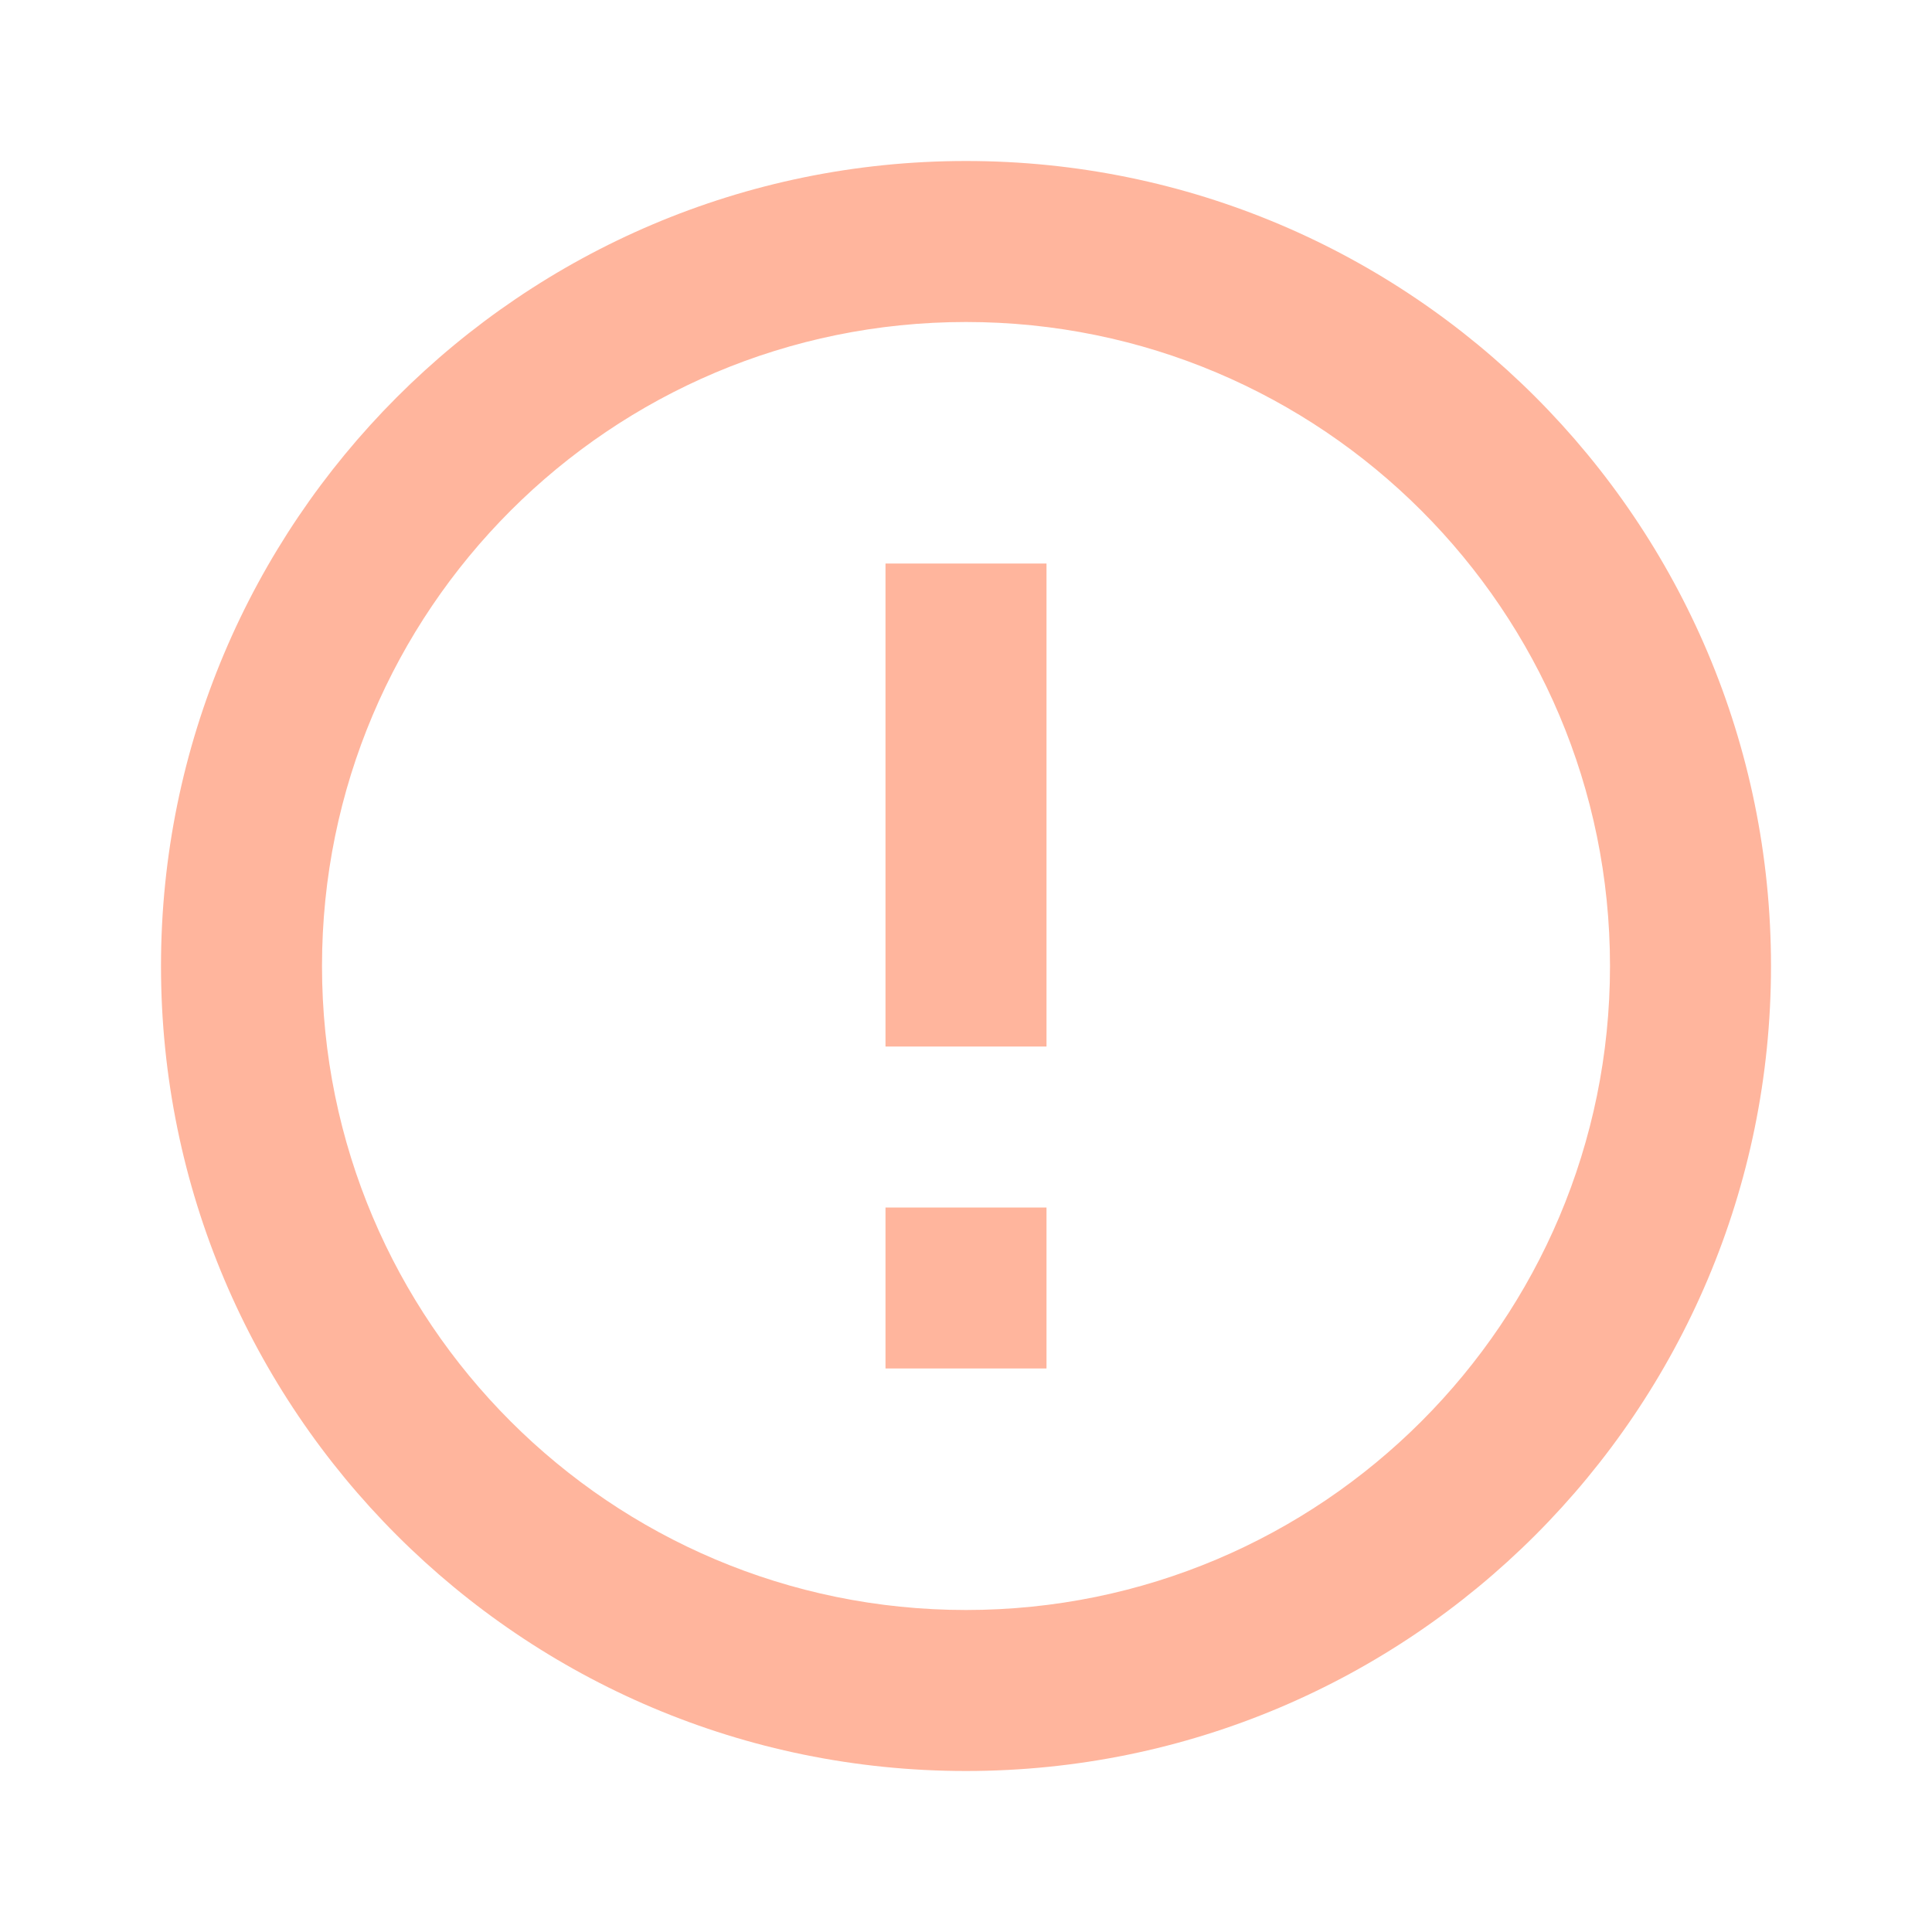
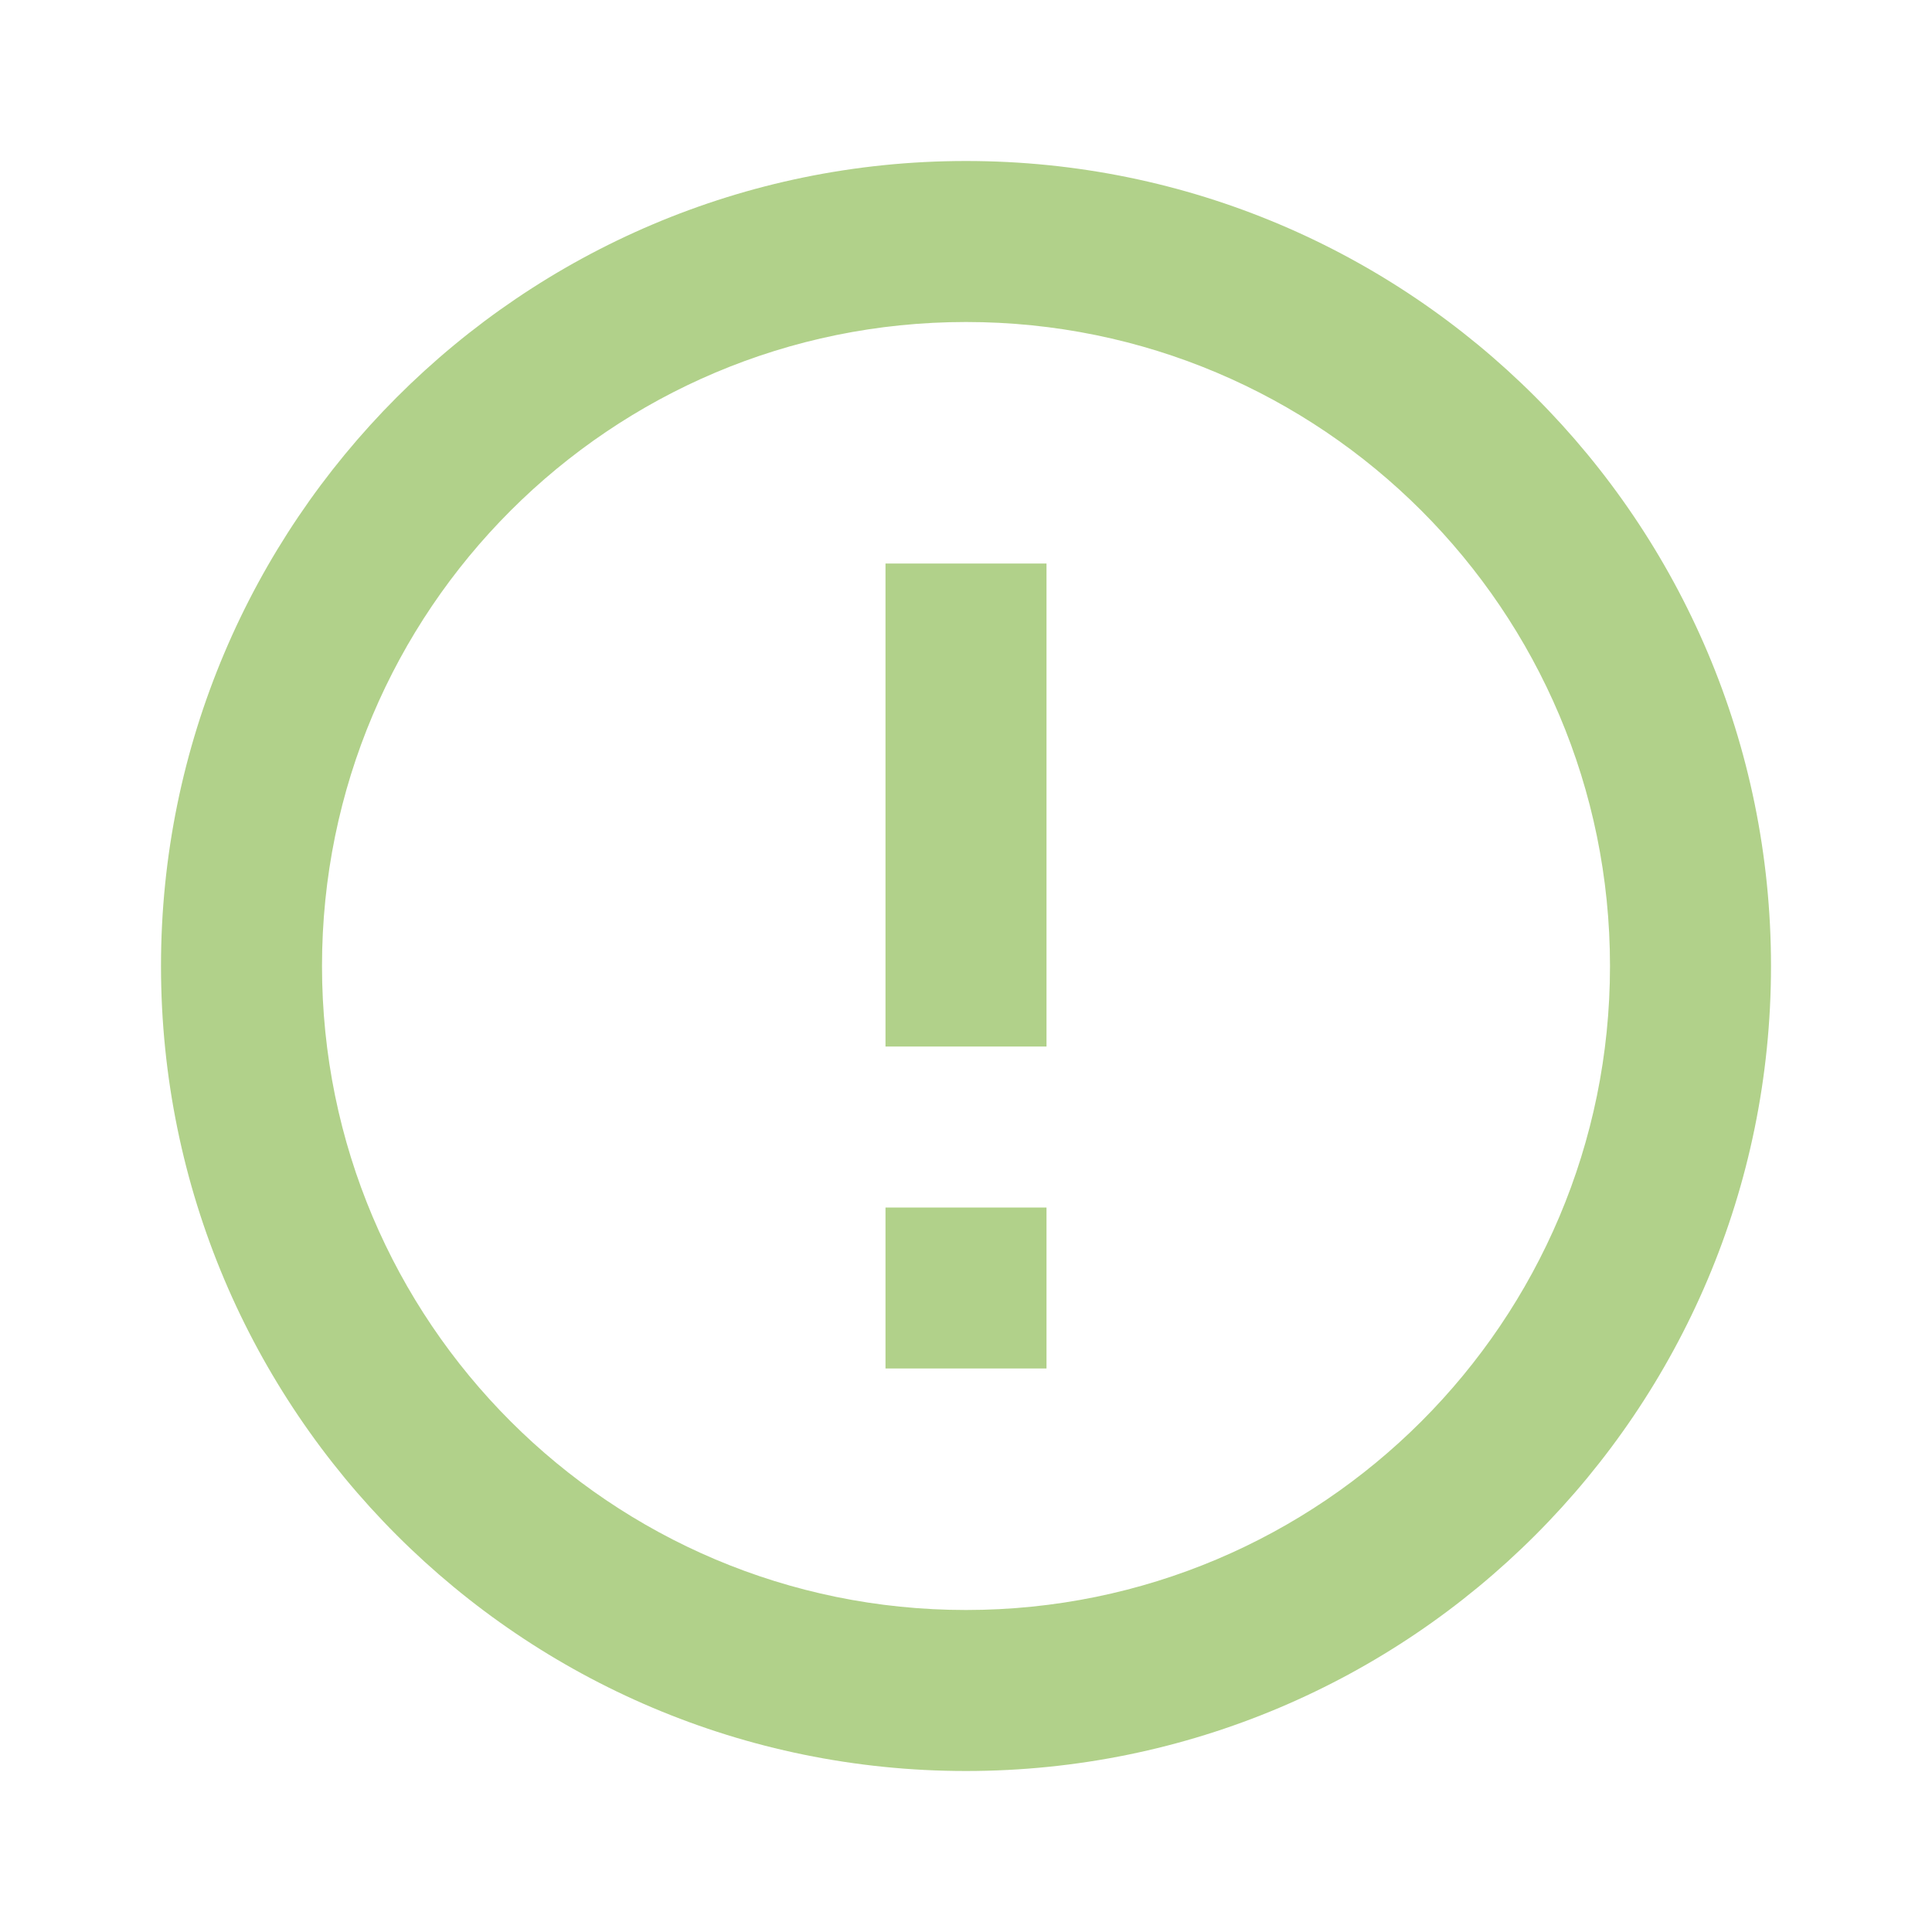
- <svg xmlns="http://www.w3.org/2000/svg" fill="#FFB59D" preserveAspectRatio="xMidYMid meet" id="mdi-alert-circle-outline" viewBox="0 0 24 24">
+ <svg xmlns="http://www.w3.org/2000/svg" fill="#B1D18A" preserveAspectRatio="xMidYMid meet" id="mdi-alert-circle-outline" viewBox="0 0 24 24">
  <path d="M11,15H13V17H11V15M11,7H13V13H11V7M12,2C6.47,2 2,6.5 2,12A10,10 0 0,0 12,22A10,10 0 0,0 22,12A10,10 0 0,0 12,2M12,20A8,8 0 0,1 4,12A8,8 0 0,1 12,4A8,8 0 0,1 20,12A8,8 0 0,1 12,20Z" />
</svg>
